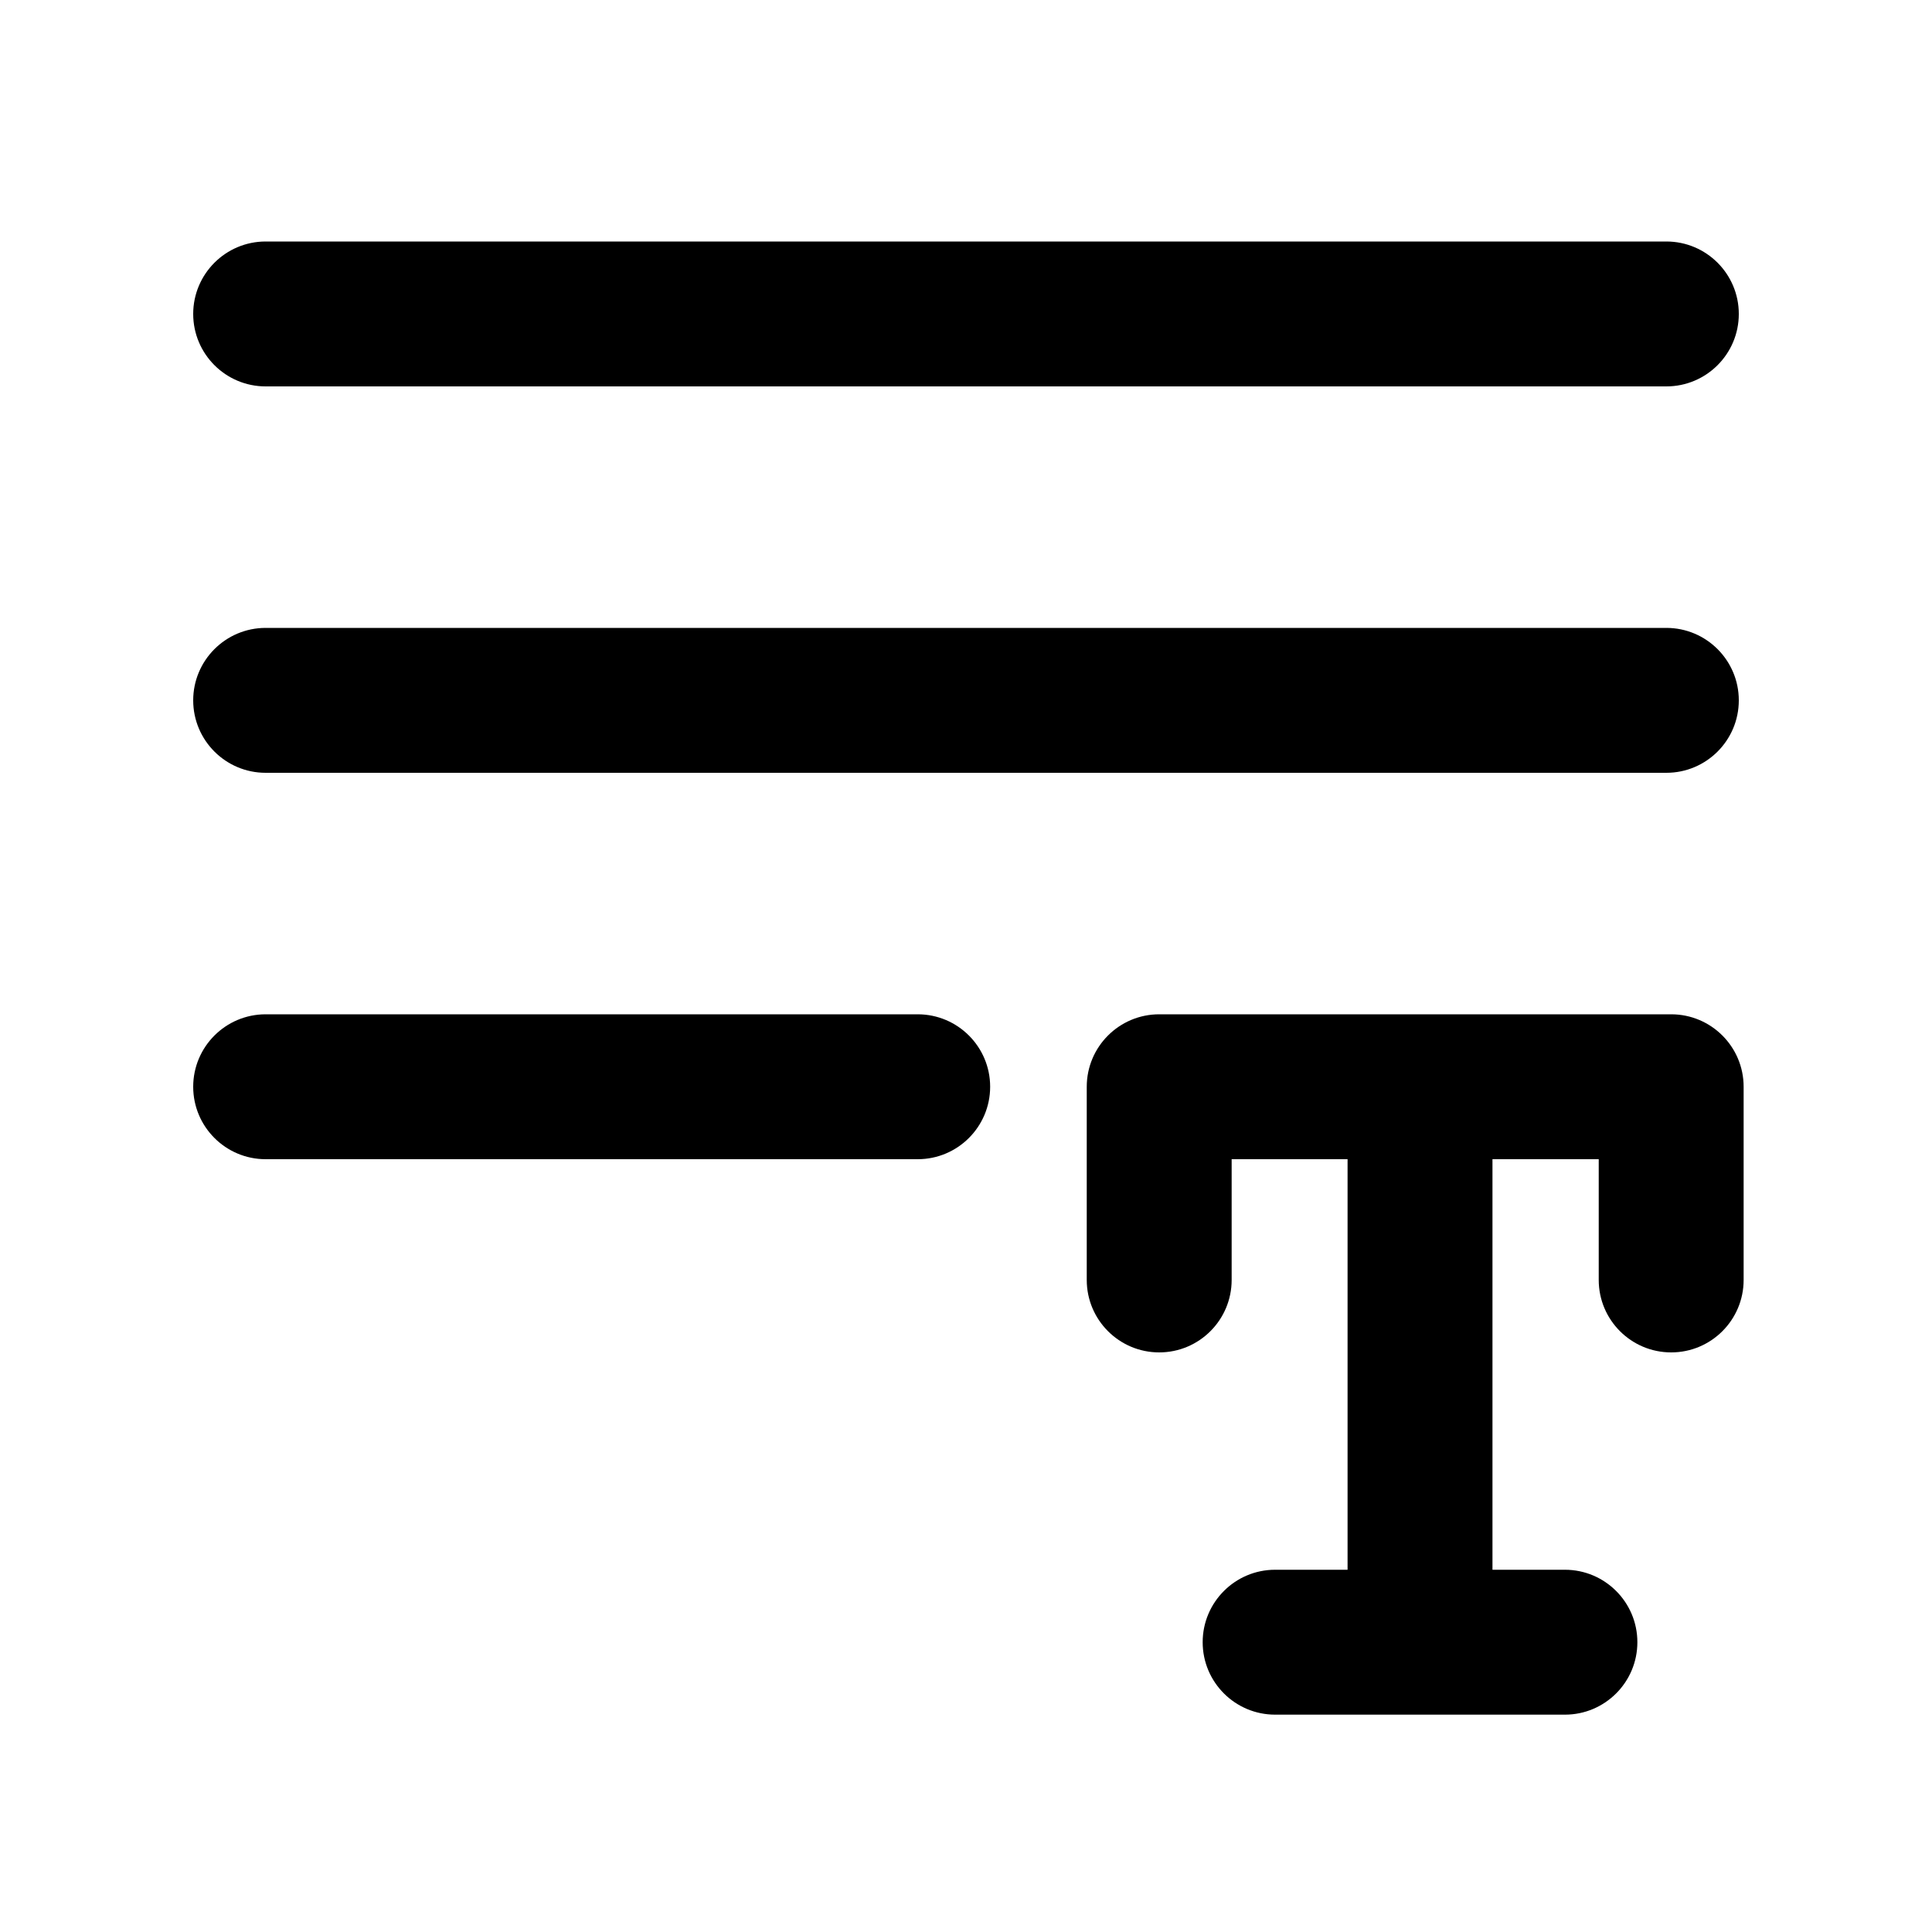
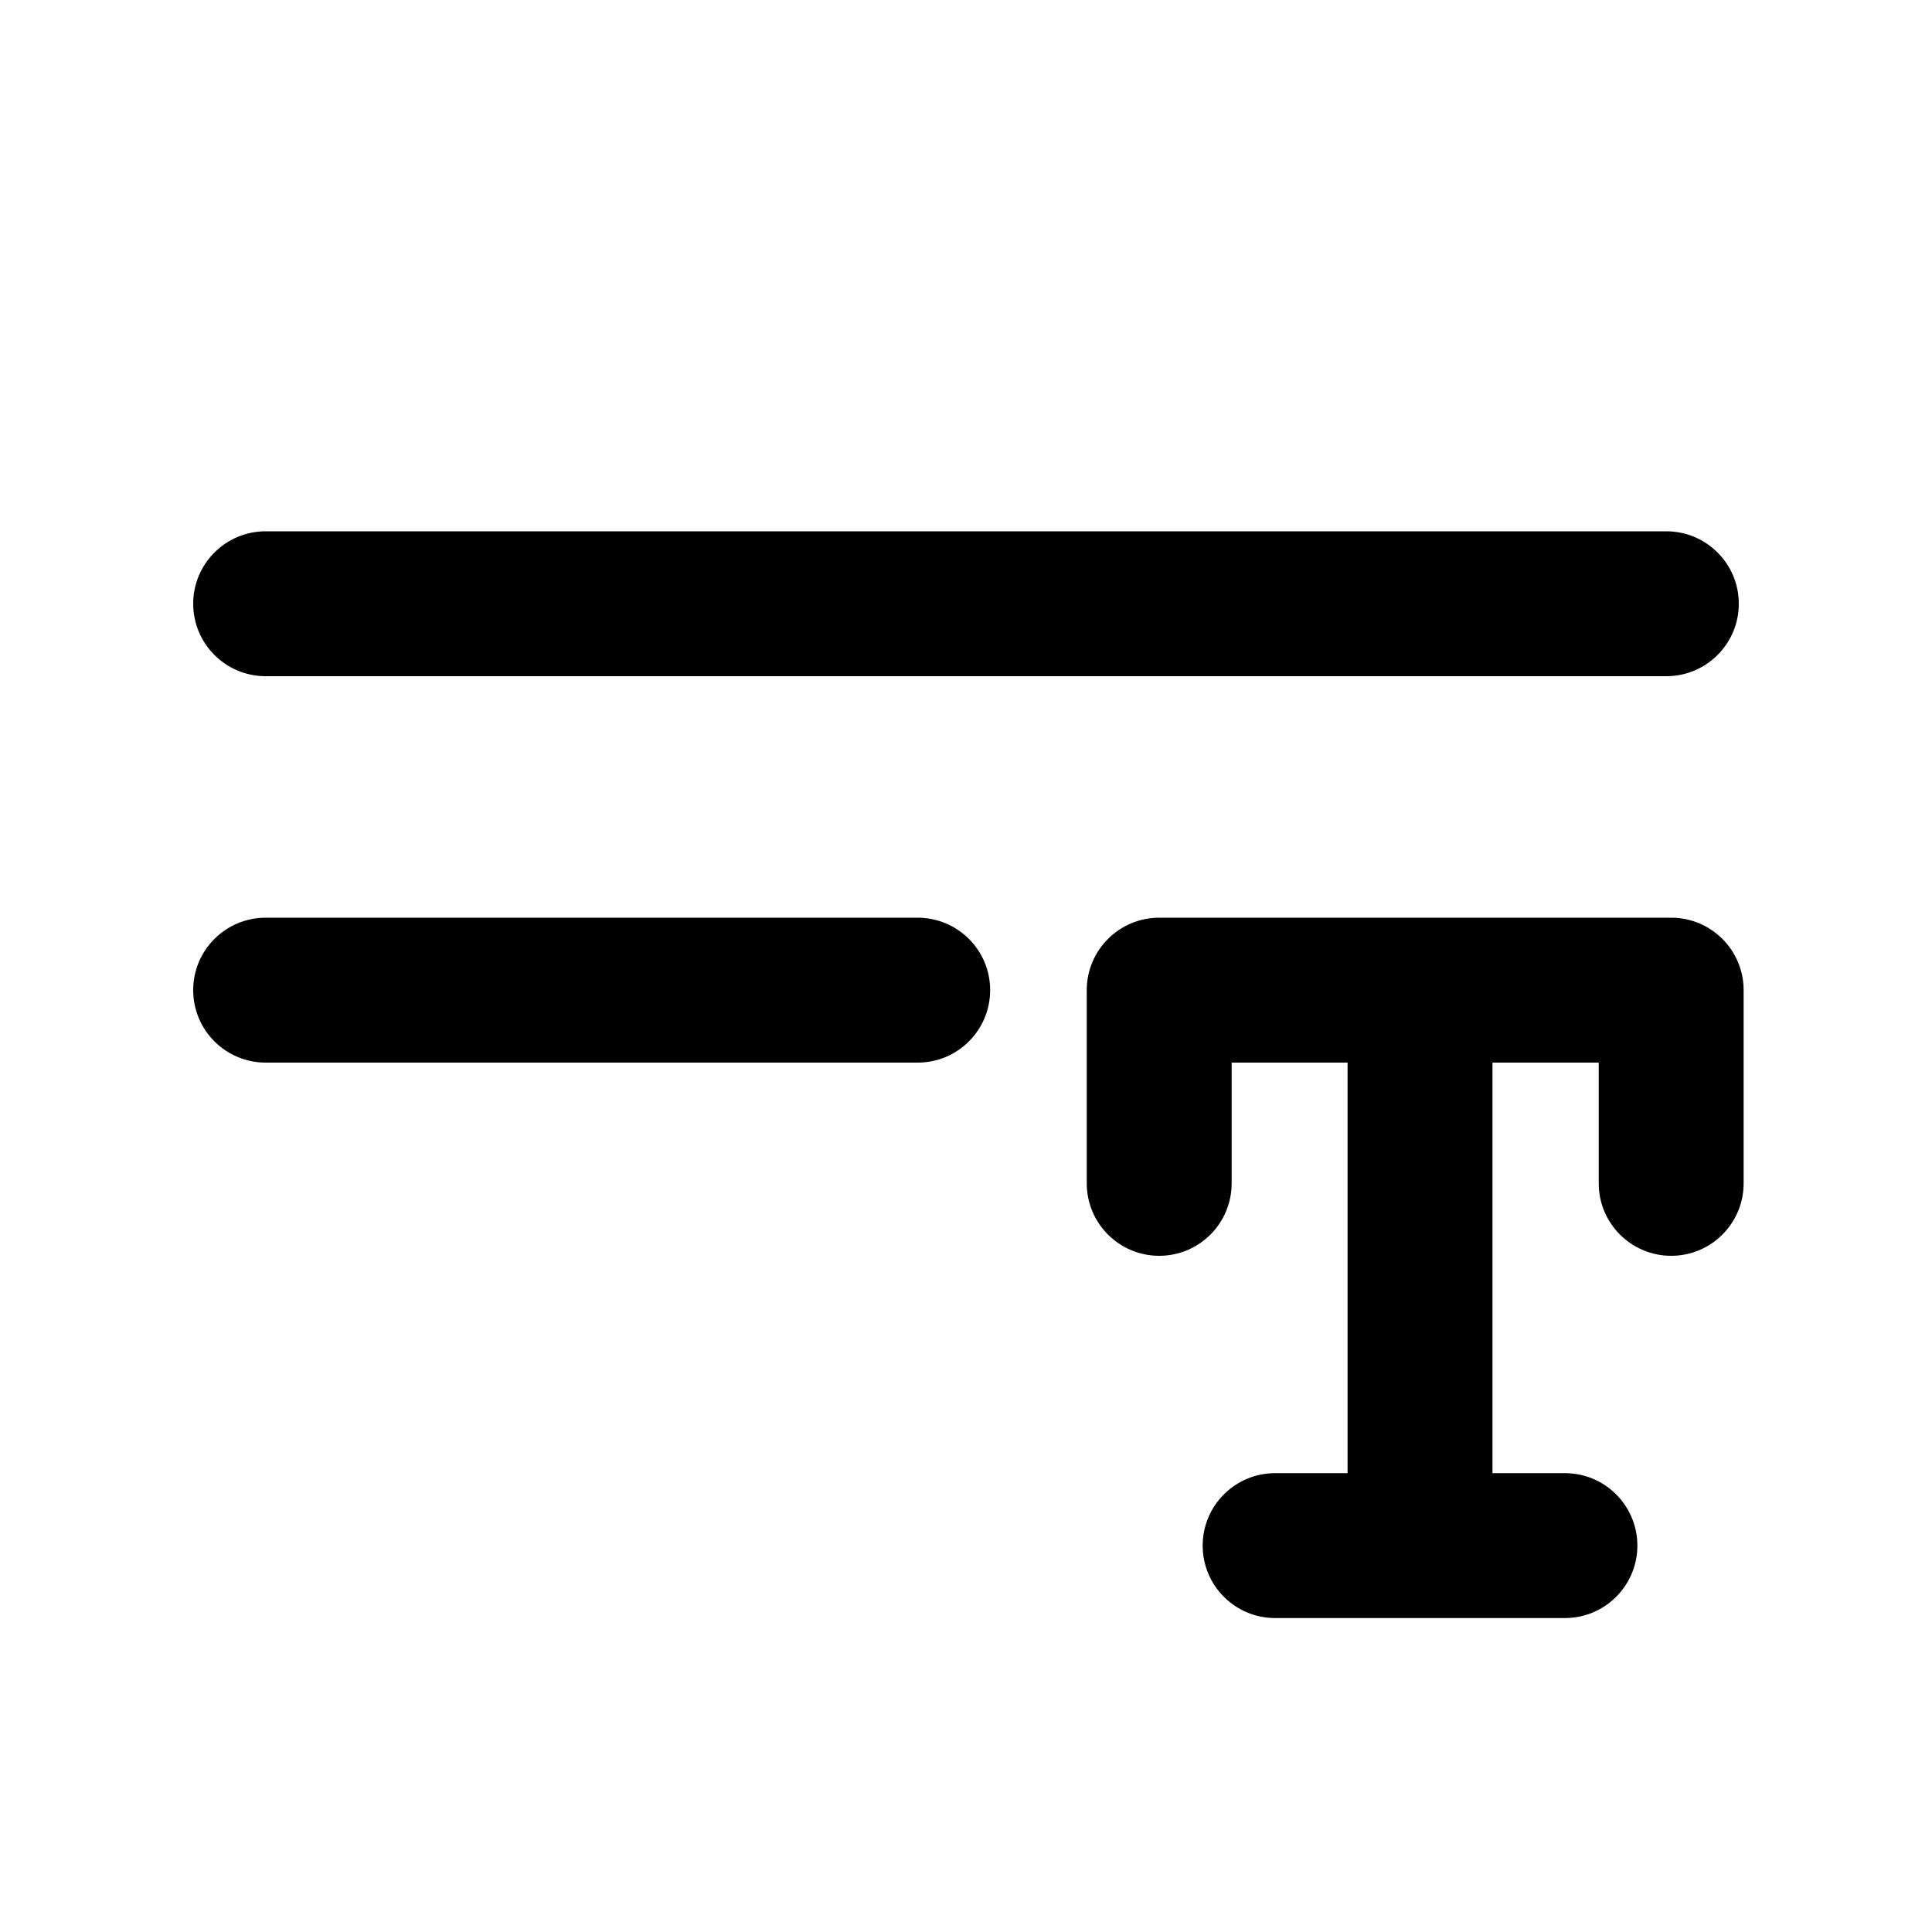
<svg xmlns="http://www.w3.org/2000/svg" width="20" height="20" viewBox="0 0 20 20" fill="none">
-   <path fill-rule="evenodd" clip-rule="evenodd" d="M2 3.25C2 2.836 2.336 2.5 2.75 2.5H17.25C17.664 2.5 18 2.836 18 3.25C18 3.664 17.664 4 17.25 4H2.75C2.336 4 2 3.664 2 3.25ZM2 7.25C2 6.836 2.336 6.5 2.75 6.5H17.25C17.664 6.5 18 6.836 18 7.25C18 7.664 17.664 8 17.25 8H2.75C2.336 8 2 7.664 2 7.25ZM2.75 10.5C2.336 10.5 2 10.836 2 11.25C2 11.664 2.336 12 2.75 12H9.5C9.914 12 10.25 11.664 10.25 11.25C10.25 10.836 9.914 10.5 9.5 10.5H2.75ZM13.95 12H12.75V13.25C12.75 13.664 12.414 14 12 14C11.586 14 11.25 13.664 11.25 13.25V11.25C11.25 10.836 11.586 10.5 12 10.5H17.3C17.714 10.5 18.05 10.836 18.05 11.25V13.25C18.05 13.664 17.714 14 17.3 14C16.886 14 16.55 13.664 16.55 13.25V12H15.45V16.25H16.2C16.614 16.25 16.95 16.586 16.95 17C16.95 17.414 16.614 17.75 16.2 17.75H13.2C12.786 17.75 12.45 17.414 12.45 17C12.45 16.586 12.786 16.25 13.2 16.25H13.95V12Z" fill="currentColor" />
+   <path fill-rule="evenodd" clip-rule="evenodd" d="M2.75 5.5C2.336 5.5 2 5.836 2 6.25C2 6.664 2.336 7 2.75 7H17.25C17.664 7 18 6.664 18 6.25C18 5.836 17.664 5.5 17.25 5.5H2.75ZM2.75 9.5C2.336 9.5 2 9.836 2 10.25C2 10.664 2.336 11 2.75 11H9.5C9.914 11 10.25 10.664 10.25 10.25C10.25 9.836 9.914 9.5 9.5 9.5H2.75ZM13.95 11H12.75V12.25C12.75 12.664 12.414 13 12 13C11.586 13 11.25 12.664 11.25 12.25V10.25C11.25 9.836 11.586 9.5 12 9.5H17.3C17.714 9.5 18.05 9.836 18.05 10.25V12.25C18.05 12.664 17.714 13 17.3 13C16.886 13 16.55 12.664 16.55 12.25V11H15.45V15.25H16.2C16.614 15.25 16.95 15.586 16.95 16C16.95 16.414 16.614 16.75 16.2 16.75H13.2C12.786 16.75 12.45 16.414 12.45 16C12.45 15.586 12.786 15.25 13.2 15.25H13.95V11Z" fill="currentColor" />
</svg>
